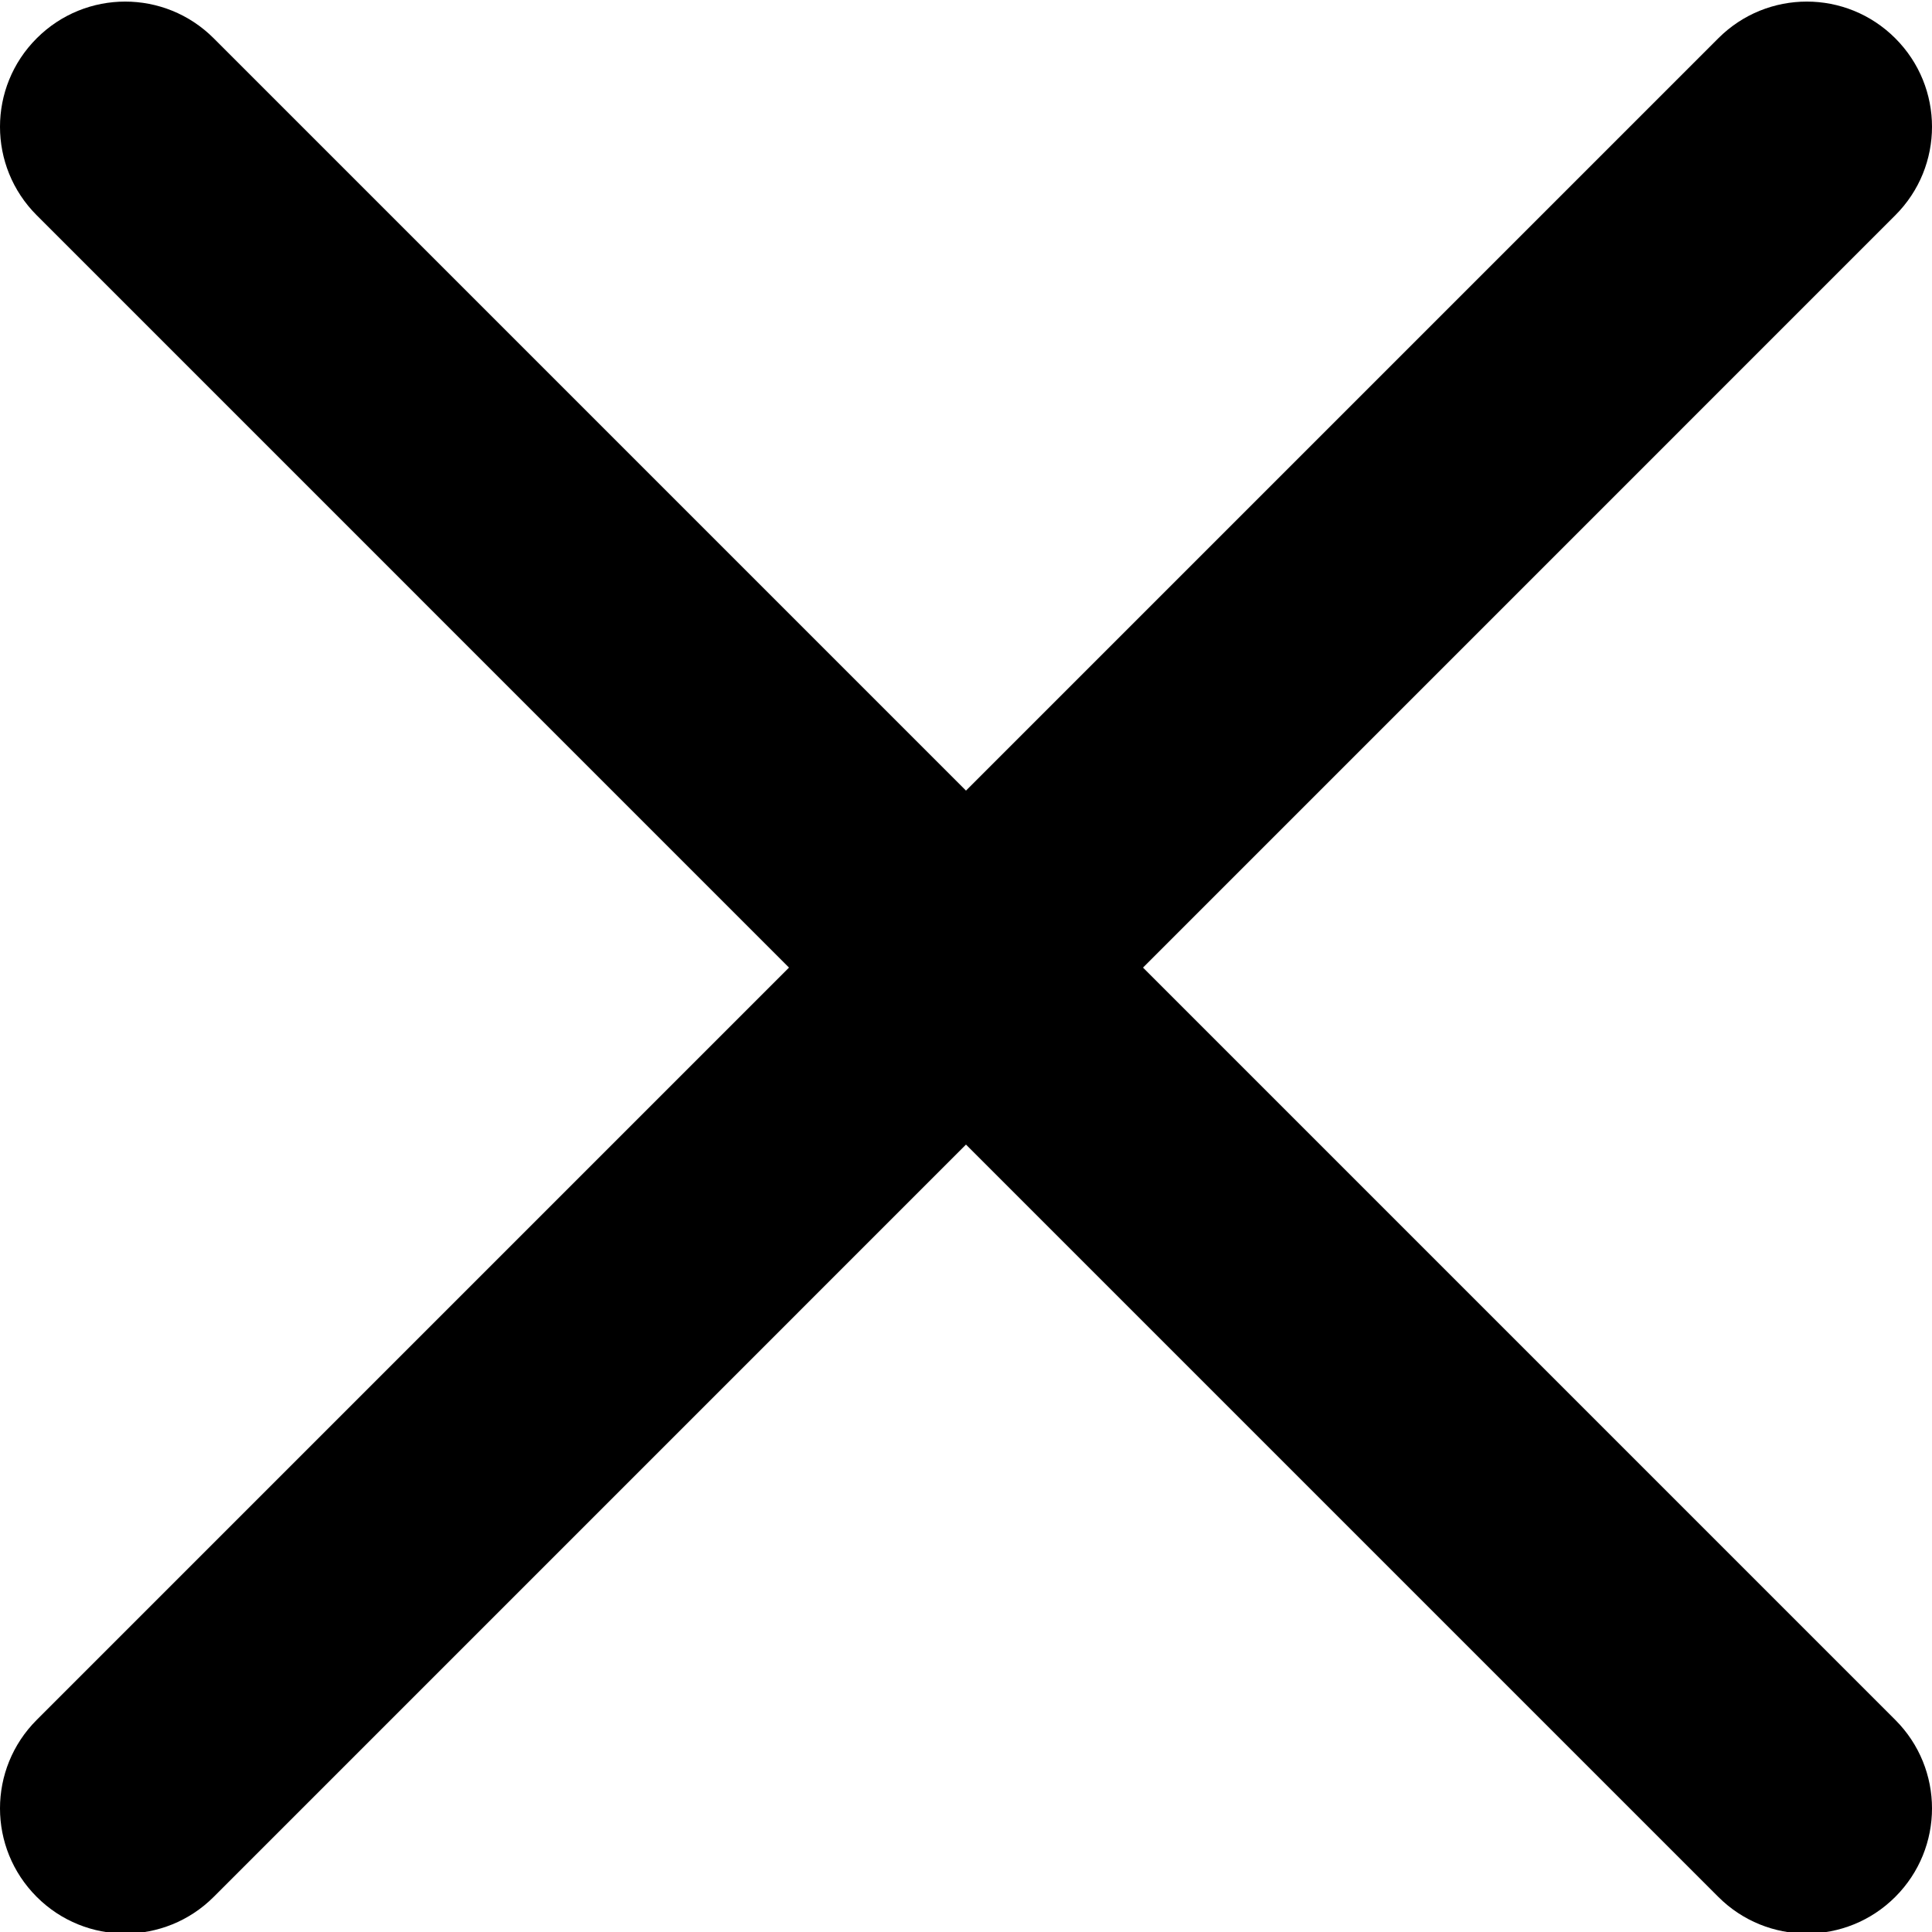
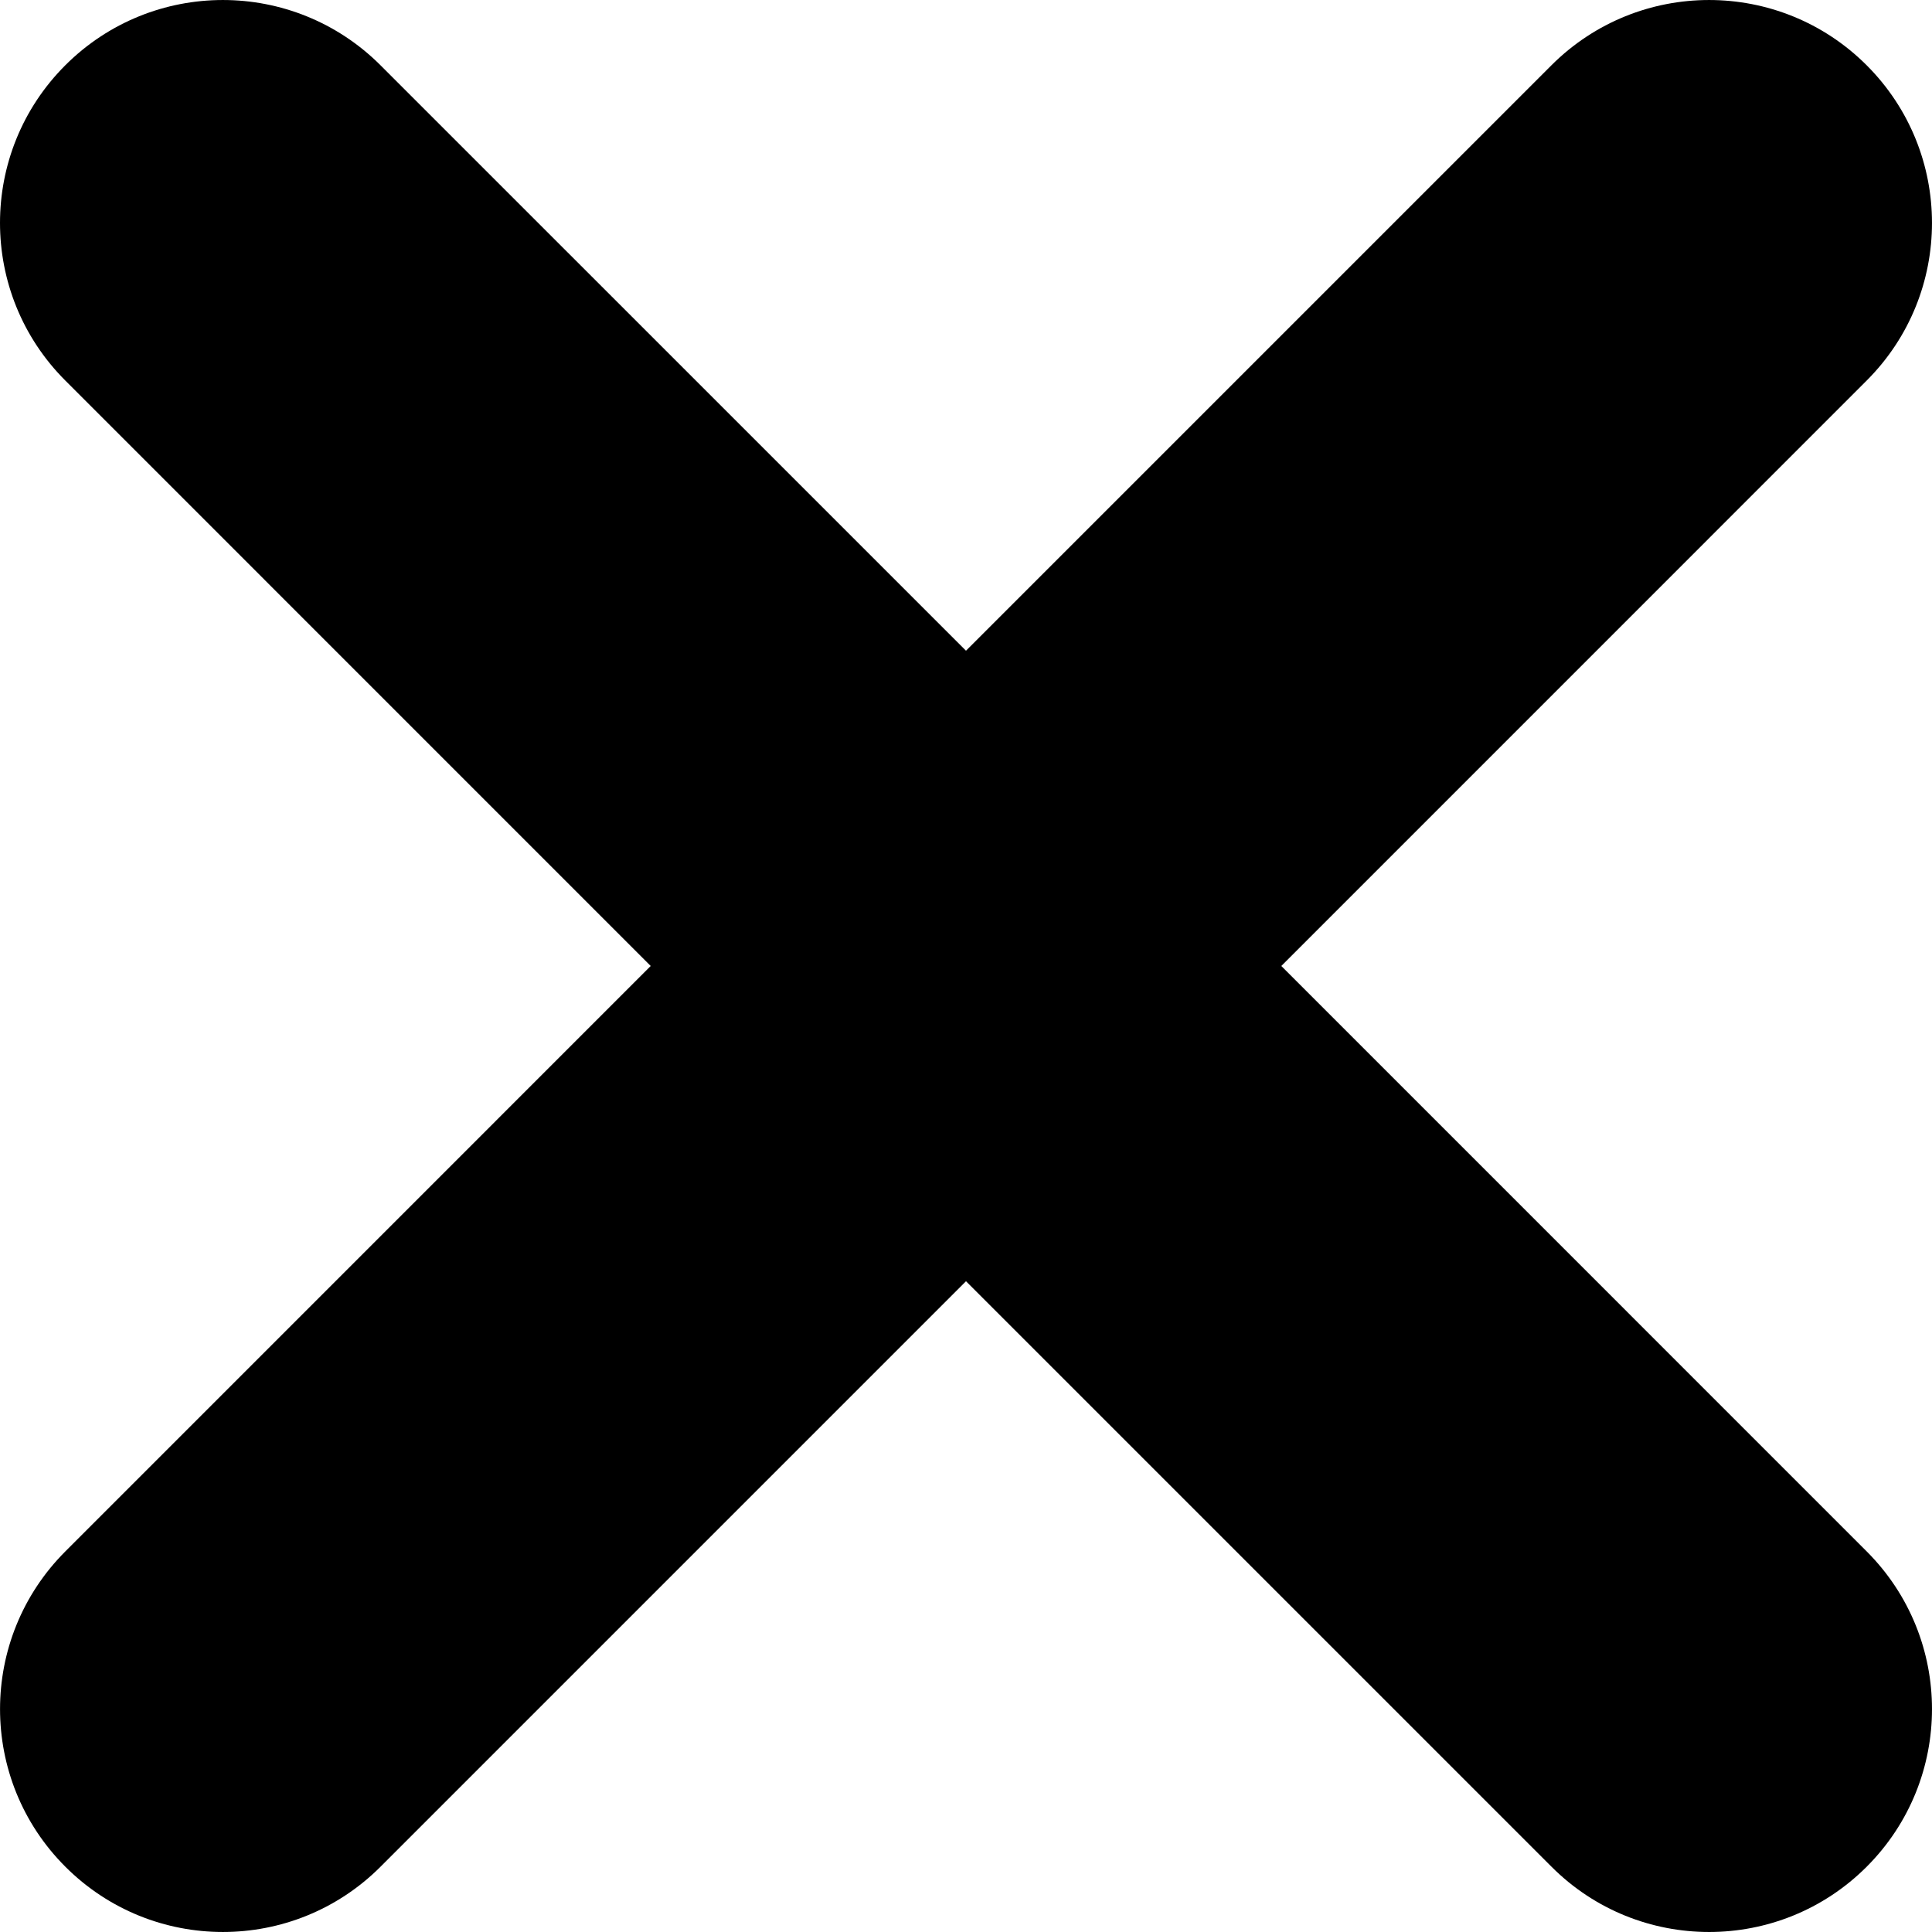
- <svg xmlns="http://www.w3.org/2000/svg" height="329pt" viewBox="0 0 329.269 329" width="329pt">
-   <path d="m194.801 164.77 128.211-128.215c8.344-8.34 8.344-21.824 0-30.164-8.34-8.34-21.824-8.34-30.164 0l-128.215 128.215-128.211-128.215c-8.344-8.34-21.824-8.34-30.164 0-8.344 8.34-8.344 21.824 0 30.164l128.211 128.215-128.211 128.215c-8.344 8.34-8.344 21.824 0 30.164 4.156 4.16 9.621 6.25 15.082 6.25 5.461 0 10.922-2.09 15.082-6.25l128.211-128.215 128.215 128.215c4.16 4.16 9.621 6.25 15.082 6.25 5.461 0 10.922-2.09 15.082-6.25 8.344-8.34 8.344-21.824 0-30.164zm0 0" />
+ <svg xmlns="http://www.w3.org/2000/svg" version="1.1" id="Capa_1" x="0px" y="0px" width="348.333px" height="348.334px" viewBox="0 0 348.333 348.334" style="enable-background:new 0 0 348.333 348.334;" xml:space="preserve">
+   <path d="M336.559,68.611L231.016,174.165l105.543,105.549c15.699,15.705,15.699,41.145,0,56.85   c-7.844,7.844-18.128,11.769-28.407,11.769c-10.296,0-20.581-3.919-28.419-11.769L174.167,231.003L68.609,336.563   c-7.843,7.844-18.128,11.769-28.416,11.769c-10.285,0-20.563-3.919-28.413-11.769c-15.699-15.698-15.699-41.139,0-56.85   l105.54-105.549L11.774,68.611c-15.699-15.699-15.699-41.145,0-56.844c15.696-15.687,41.127-15.687,56.829,0l105.563,105.554   L279.721,11.767c15.705-15.687,41.139-15.687,56.832,0C352.258,27.466,352.258,52.912,336.559,68.611z" />
</svg>
